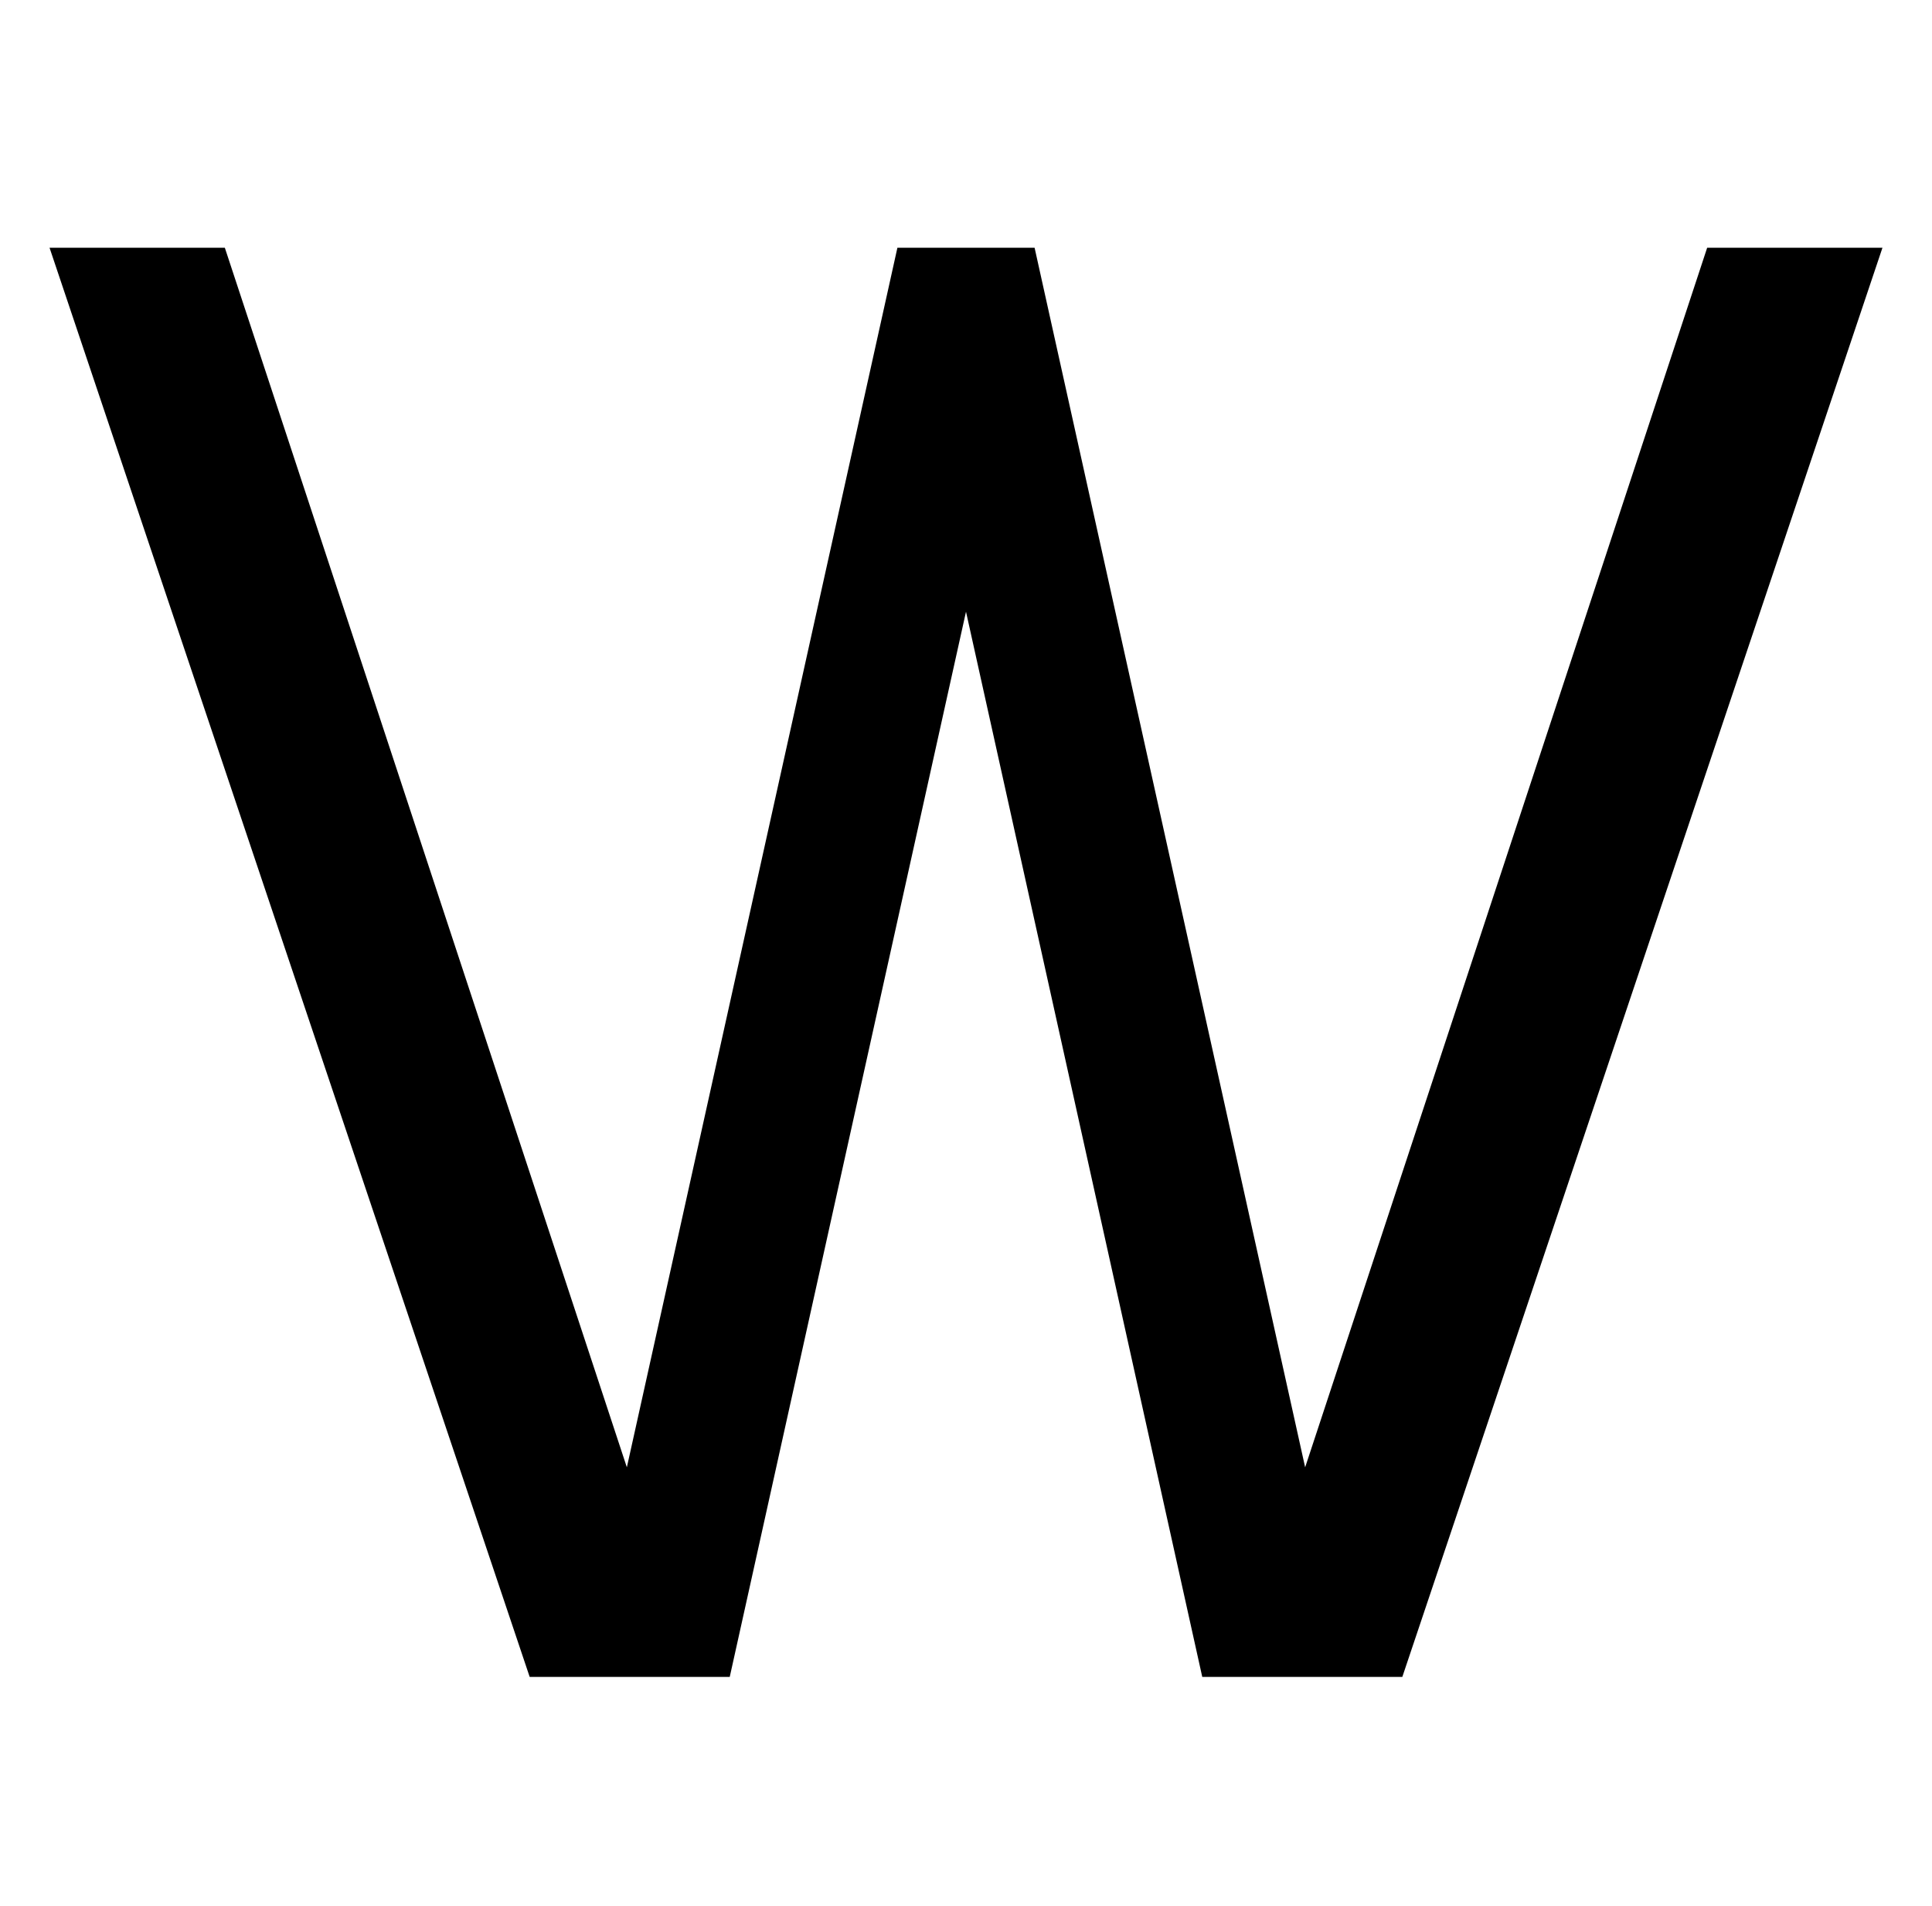
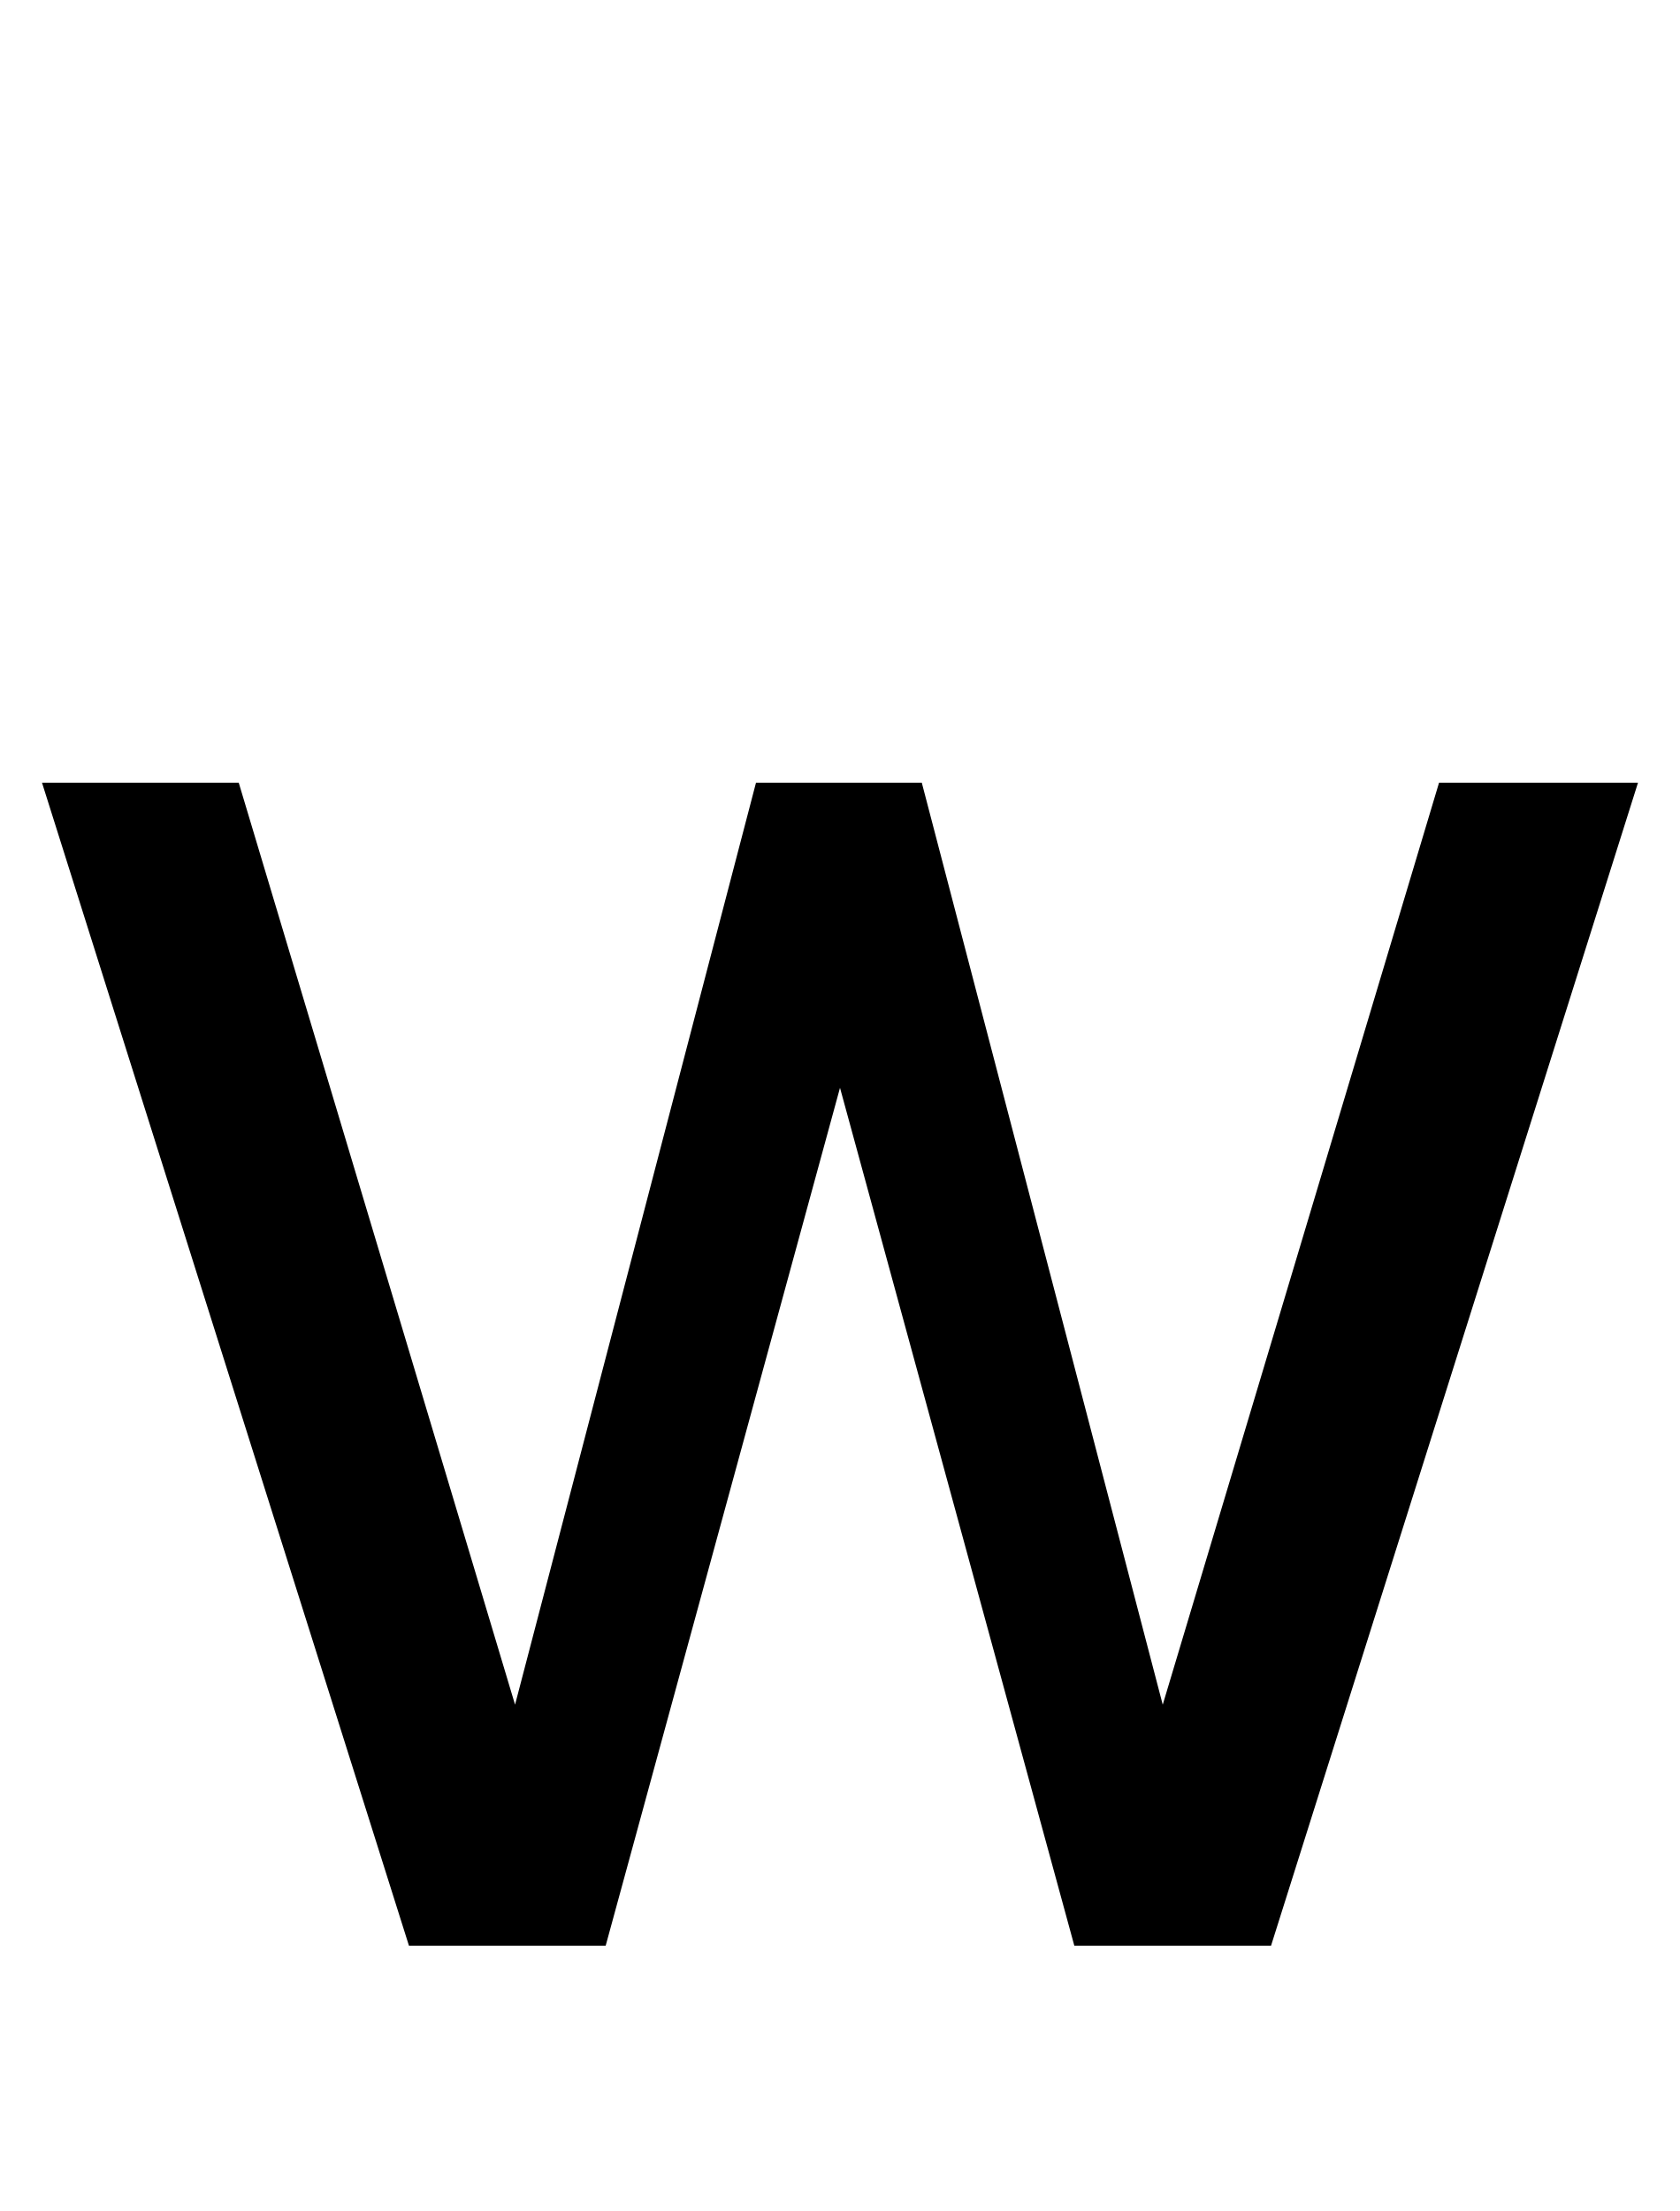
- <svg xmlns="http://www.w3.org/2000/svg" width="1014" height="1000">
-   <path d="M631 0H736L988 750H896L685 110L543 750H471L329 110L118 750H26L278 0H383L507 559Z" transform="translate(0, 880) scale(1,-1)" />
+ <svg xmlns="http://www.w3.org/2000/svg" width="760" height="1000">
+   <path d="M233 109 108 526H19L185 0H274L380 388L486 0H575L741 526H651L526 109L417 526H342Z" transform="translate(0, 880) scale(1,-1)" />
</svg>
